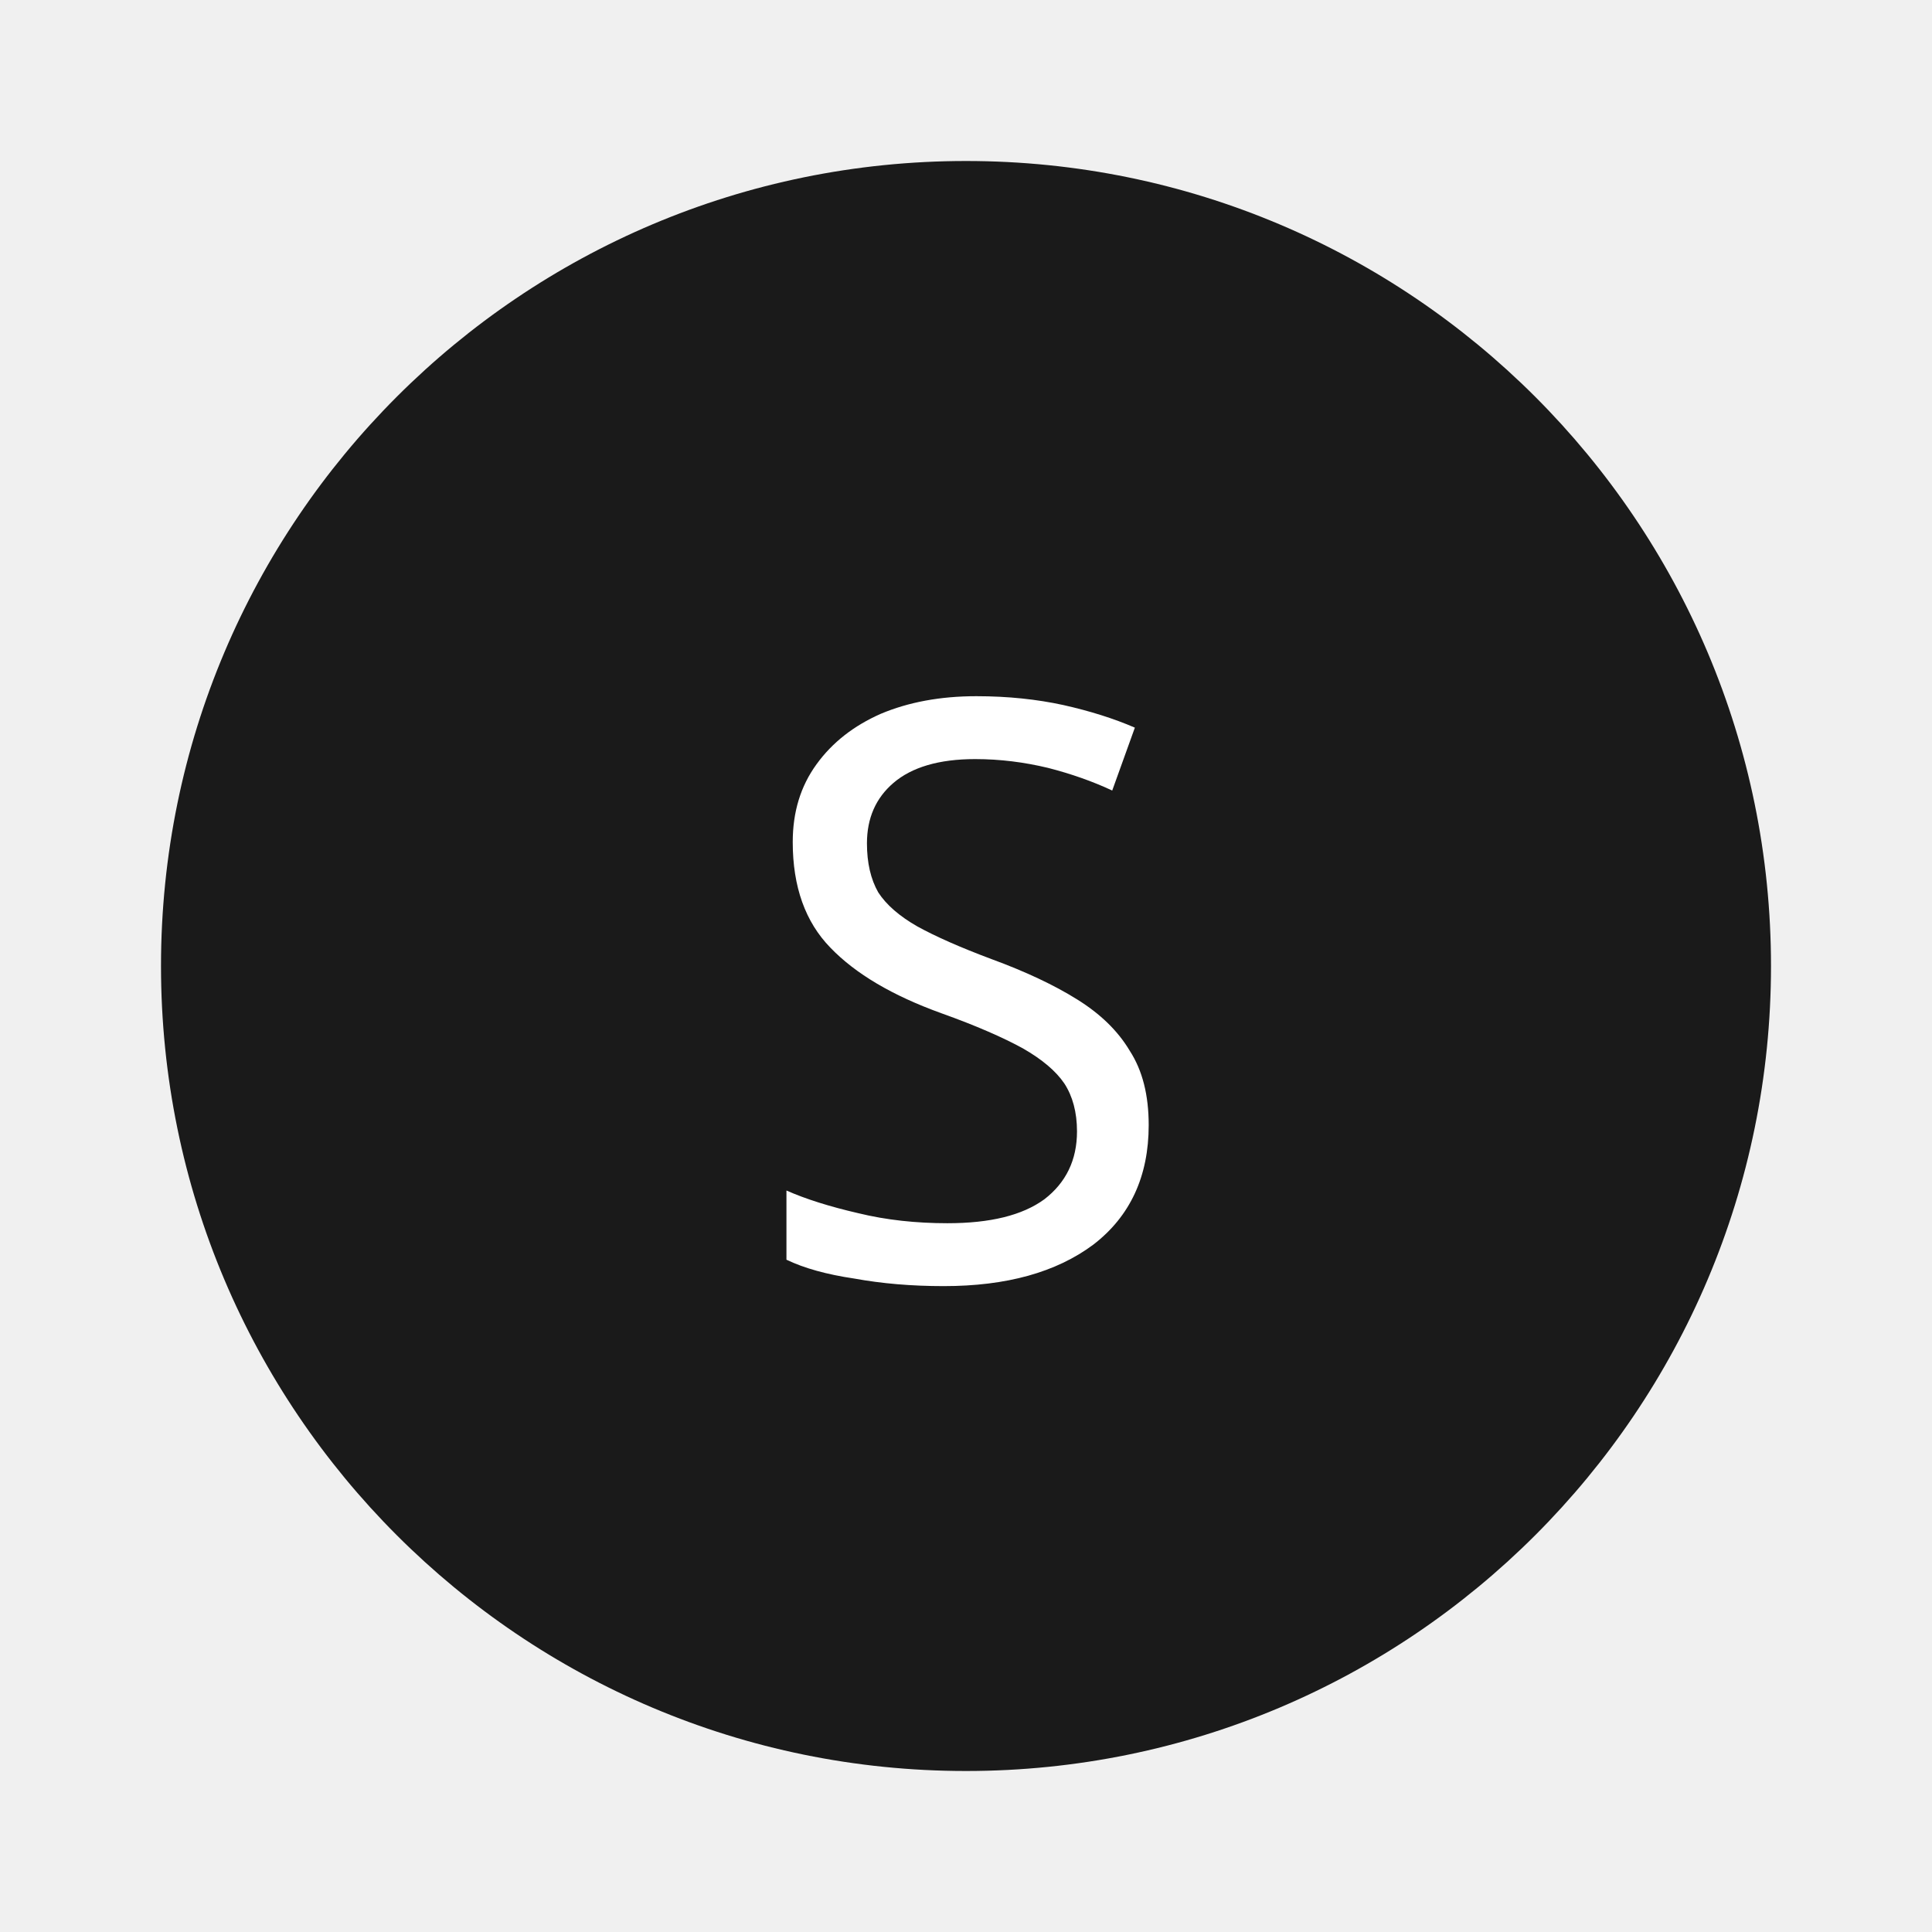
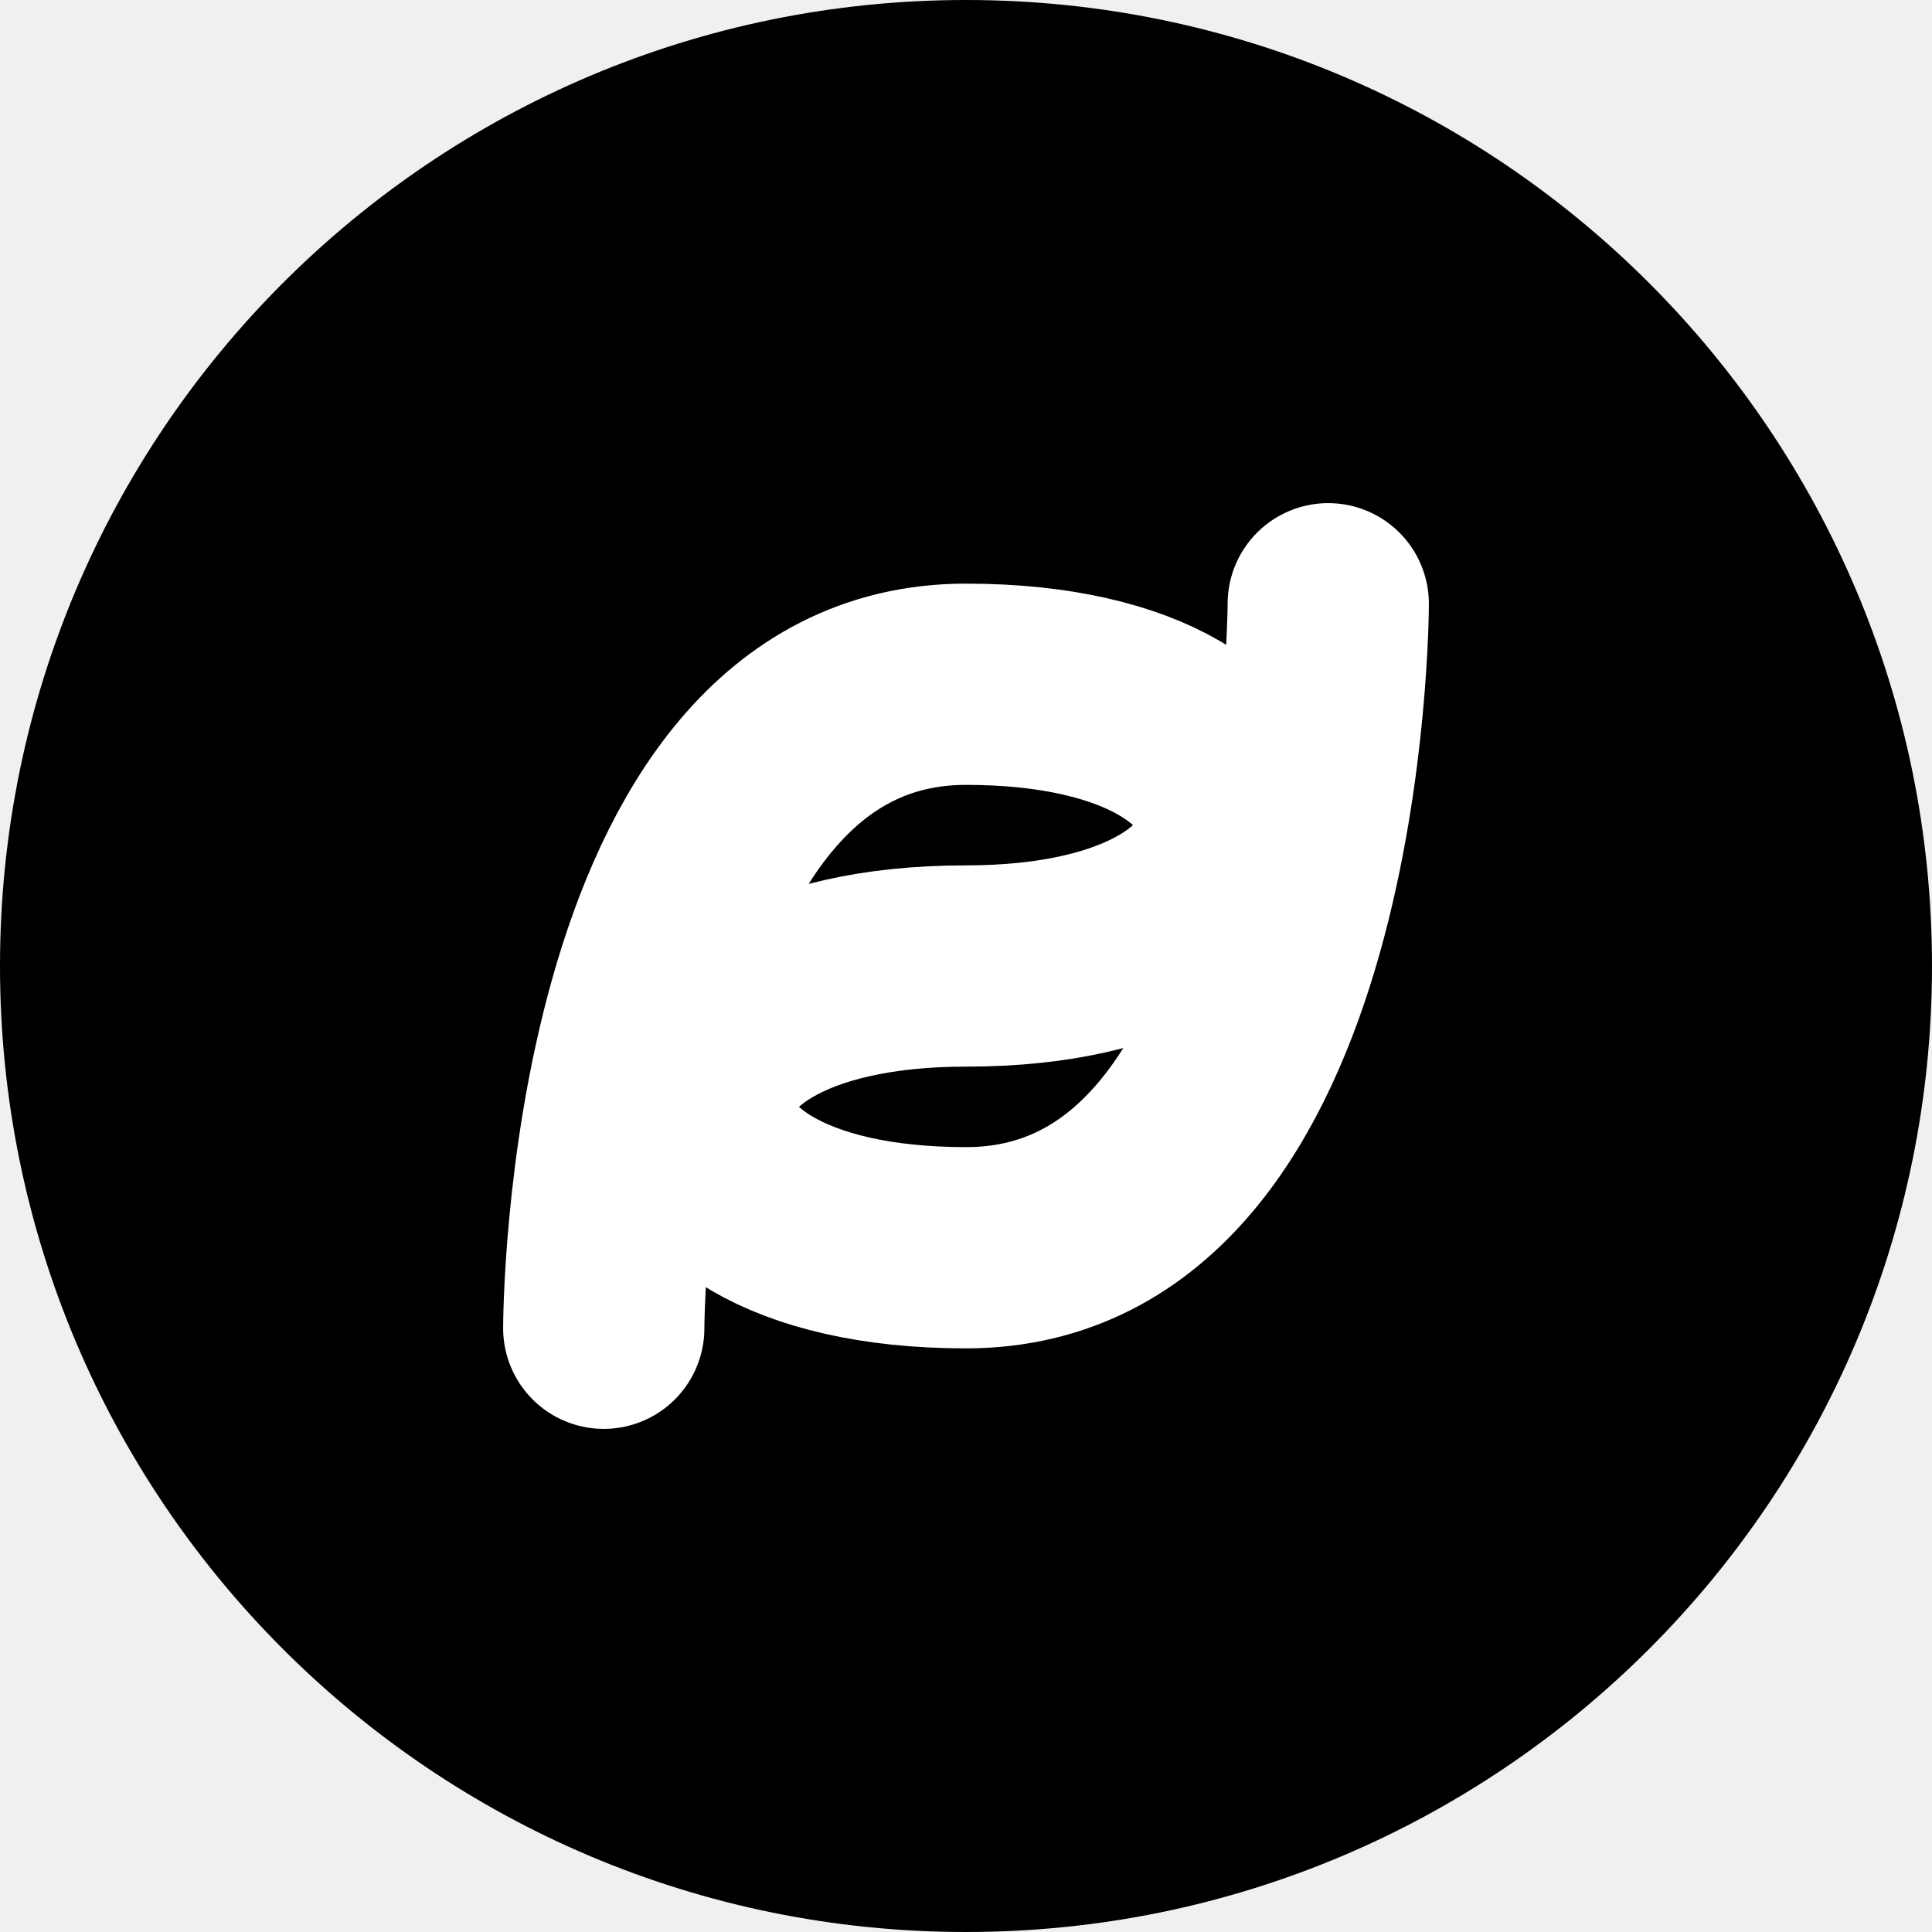
<svg xmlns="http://www.w3.org/2000/svg" width="24" height="24" viewBox="0 0 24 24" fill="none">
-   <circle cx="12" cy="12" r="10" fill="#1A1A1A" />
-   <text x="50%" y="50%" dominant-baseline="central" text-anchor="middle" fill="white" font-size="10" font-family="sans-serif">S</text>
+   <path d="M12 24C18.627 24 24 18.627 24 12C24 5.373 18.627 0 12 0C5.373 0 0 5.373 0 12C0 18.627 5.373 24 12 24Z" fill="black" />
+   <path d="M7.5 16.5C7.5 16.5 7.5 8.5 12 8.5C16.5 8.5 16.5 12 12 12C7.5 12 7.5 15.5 12 15.5C16.5 15.5 16.5 7.5 16.5 7.5" stroke="white" stroke-width="2.5" stroke-linecap="round" />
</svg>
